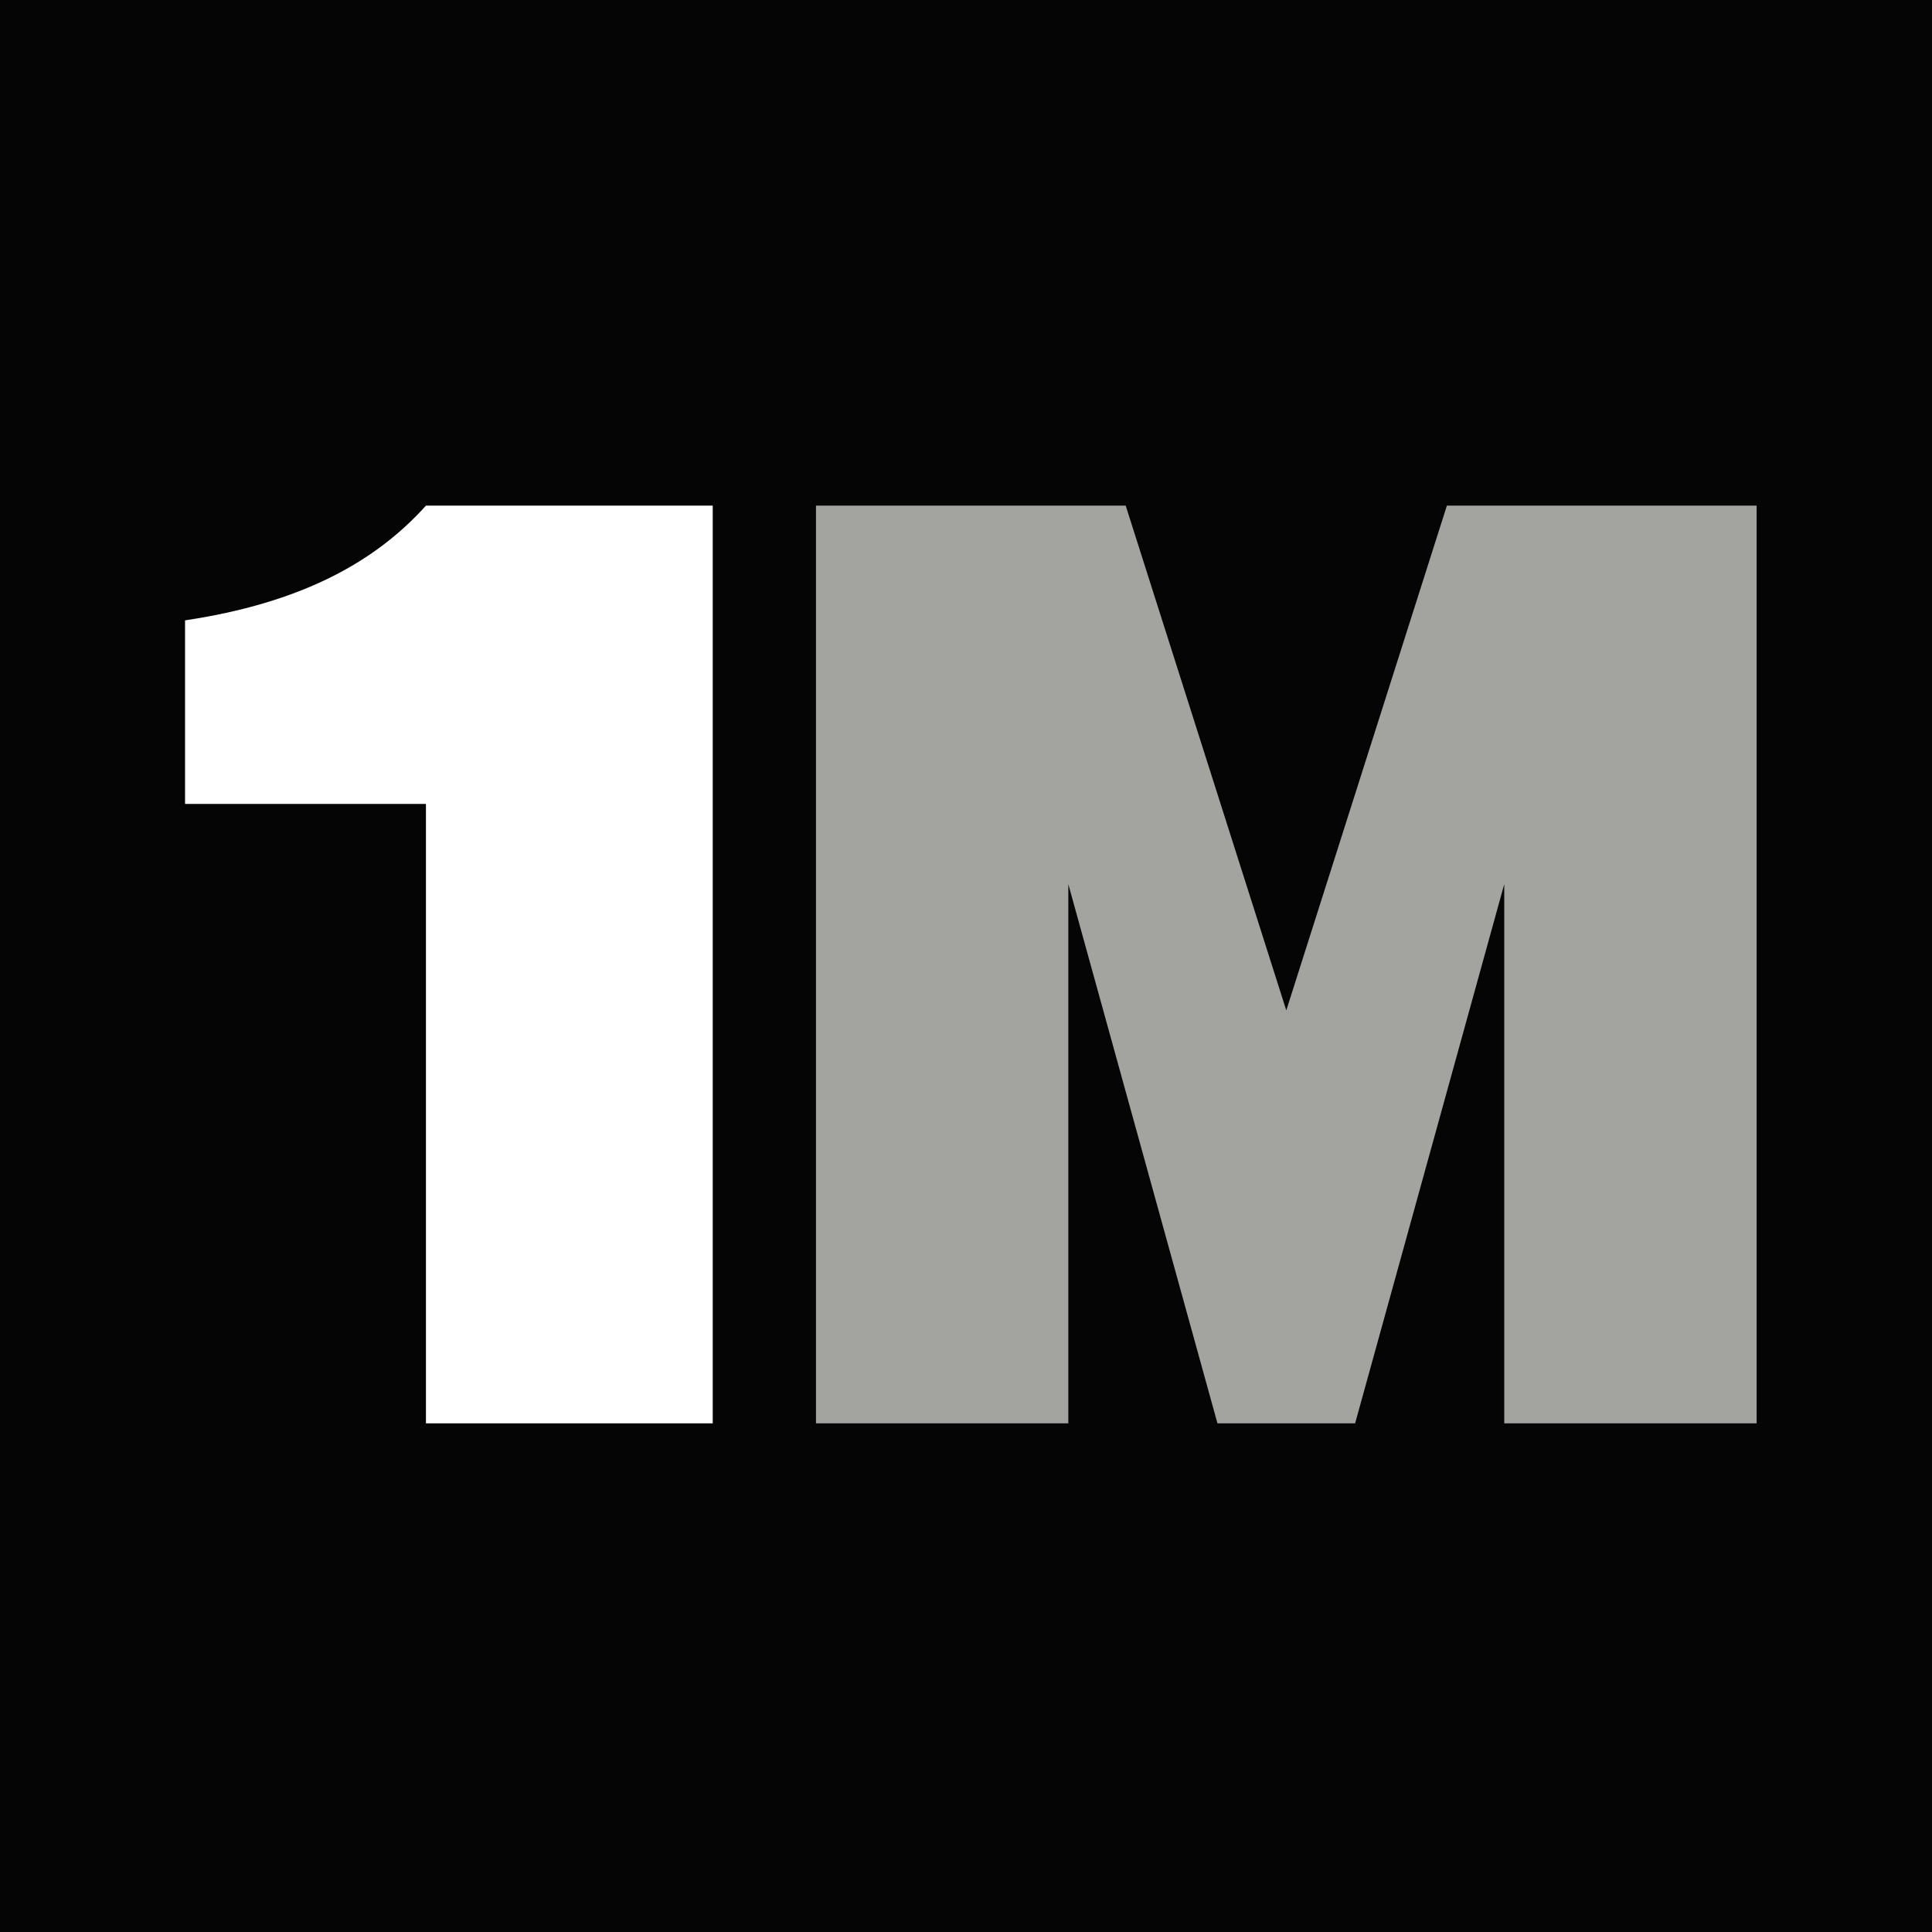
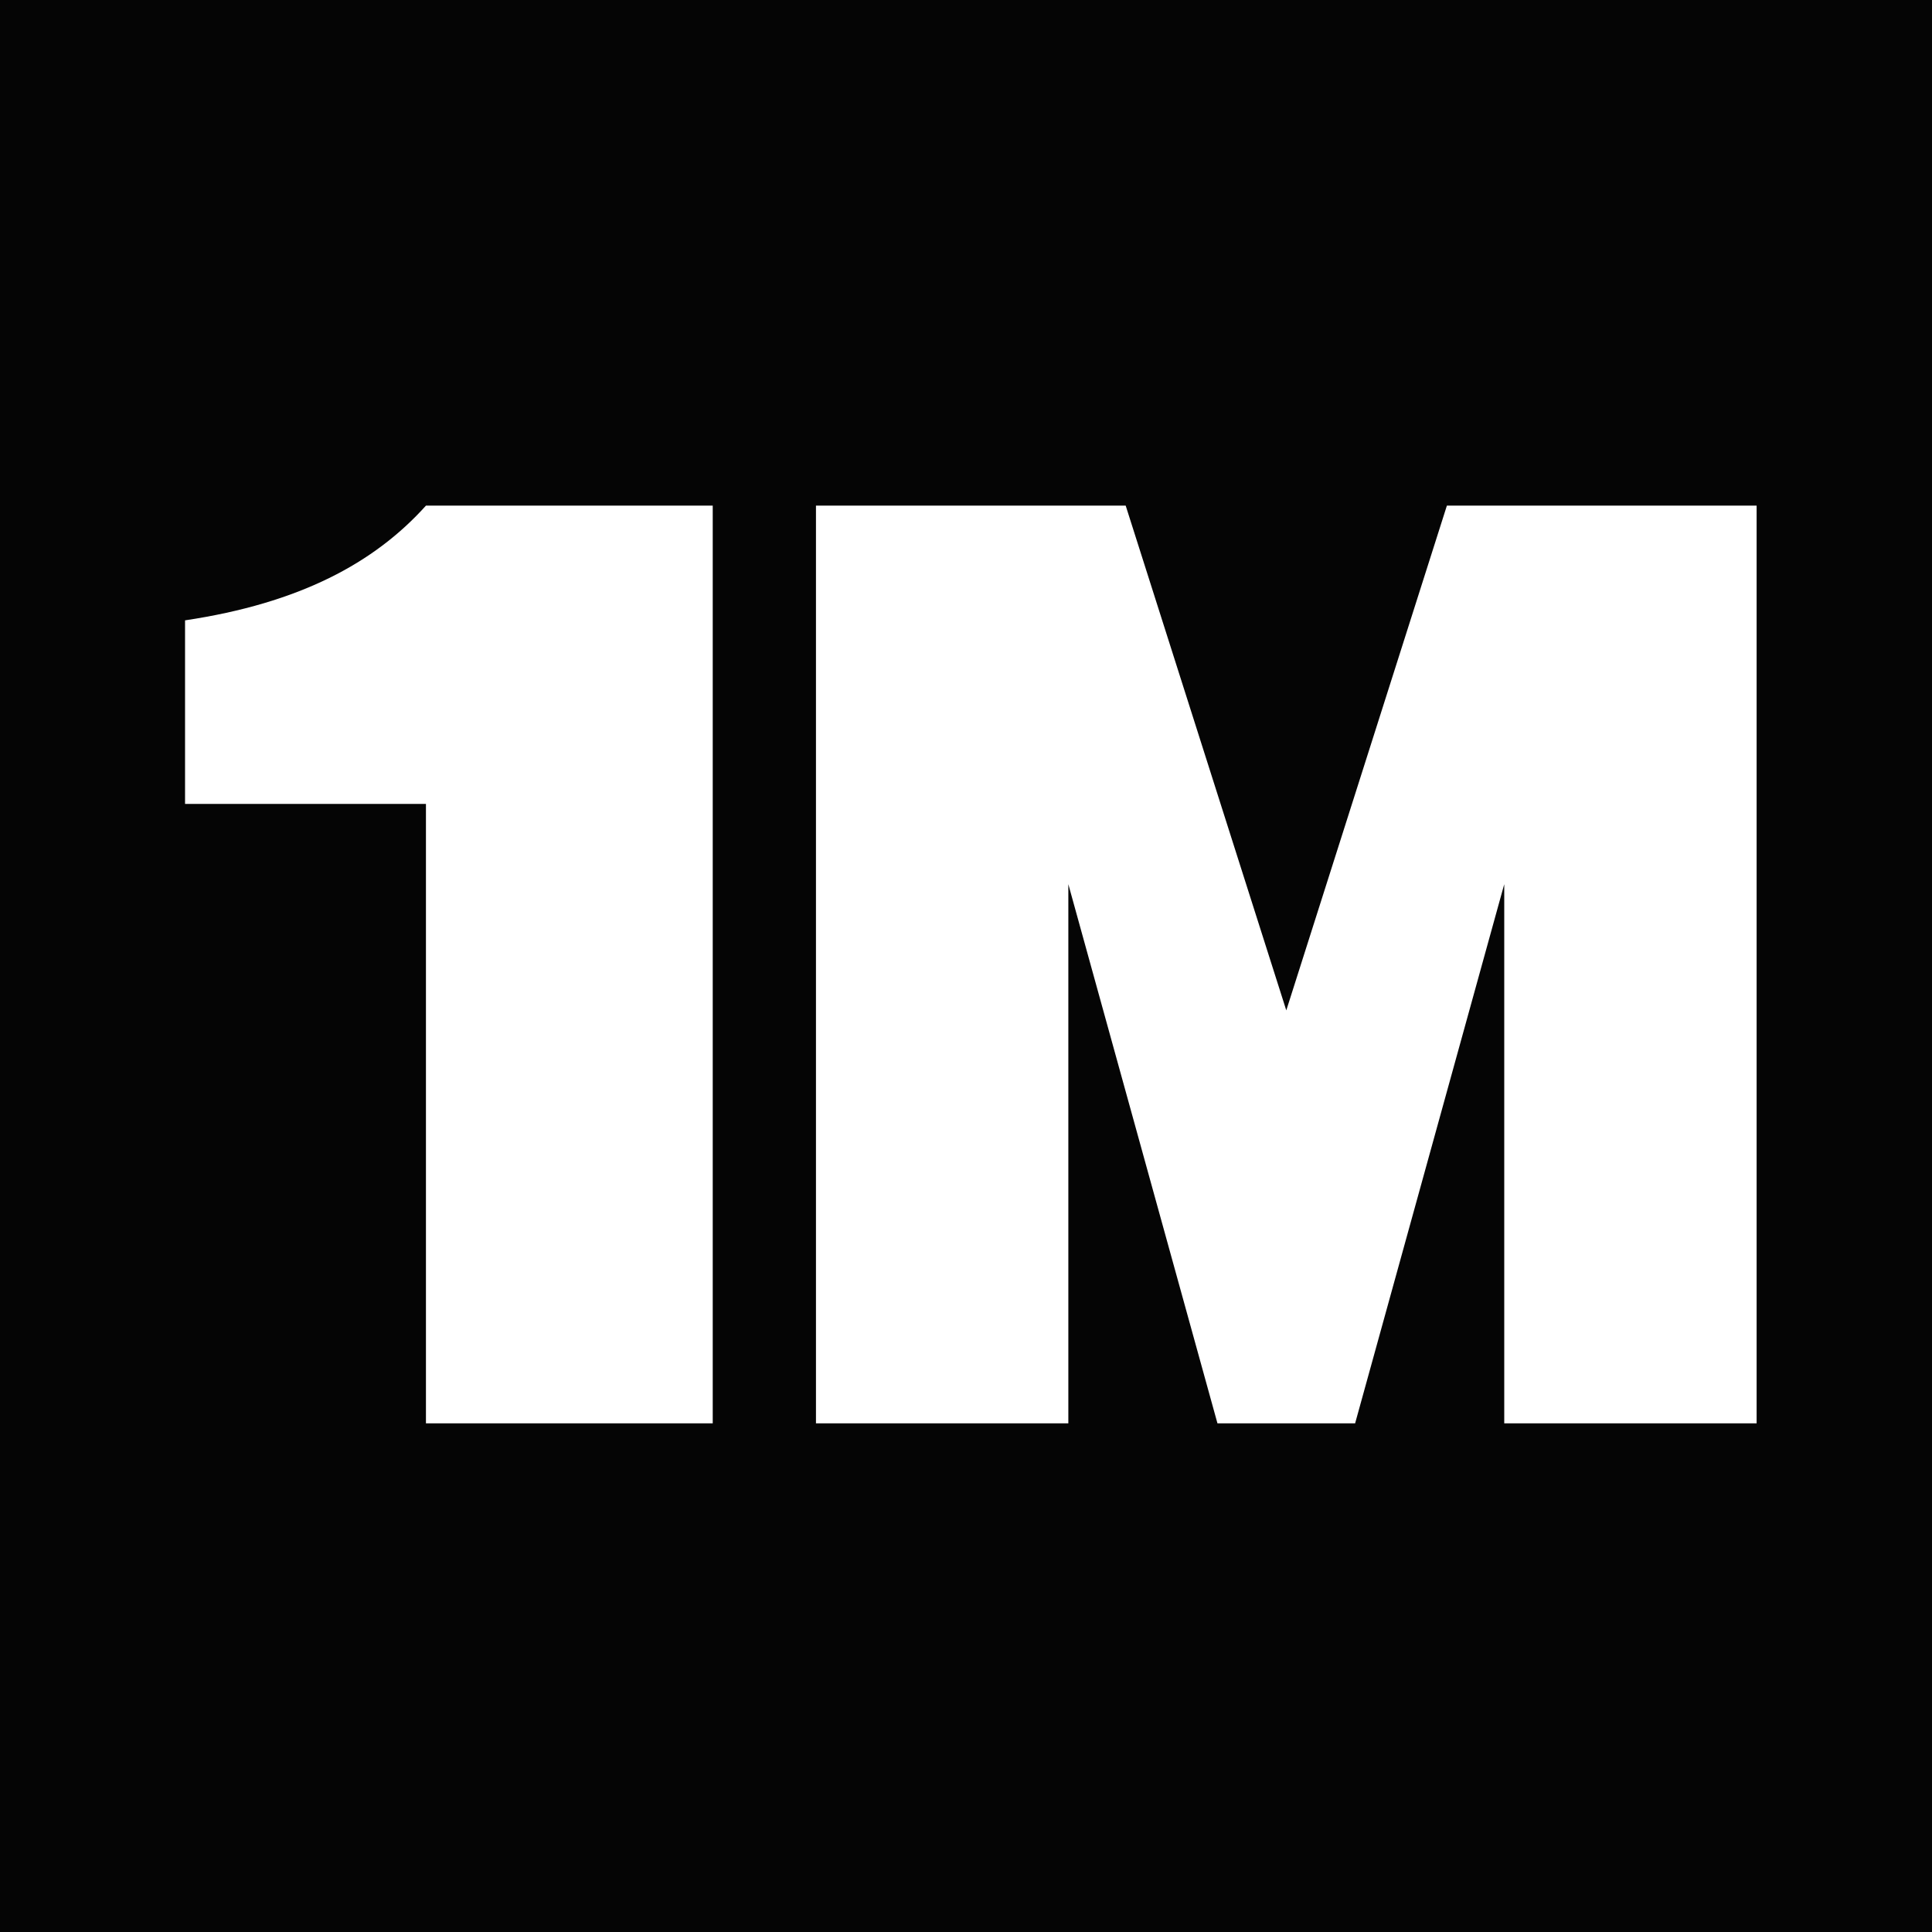
<svg xmlns="http://www.w3.org/2000/svg" width="512" height="512" viewBox="0 0 512 512">
  <rect width="512" height="512" fill="#050505" />
  <g transform="translate(46, 134) scale(1.52)">
    <path d="M 44 0 L 94 0 L 94 160 L 44 160 L 44 52 L 2 52 L 2 20 C 22 17 35 10 44 0 Z" fill="#ffffff" />
-     <path d="M 112 0 L 166 0 L 194 88 L 222 0 L 276 0 L 276 160 L 232 160 L 232 66 L 206 160 L 182 160 L 156 66 L 156 160 L 112 160 Z" fill="#a3a3a0" />
+     <path d="M 112 0 L 166 0 L 194 88 L 222 0 L 276 0 L 276 160 L 232 160 L 232 66 L 206 160 L 182 160 L 156 66 L 156 160 L 112 160 Z" fill="#ffffff" />
  </g>
</svg>
